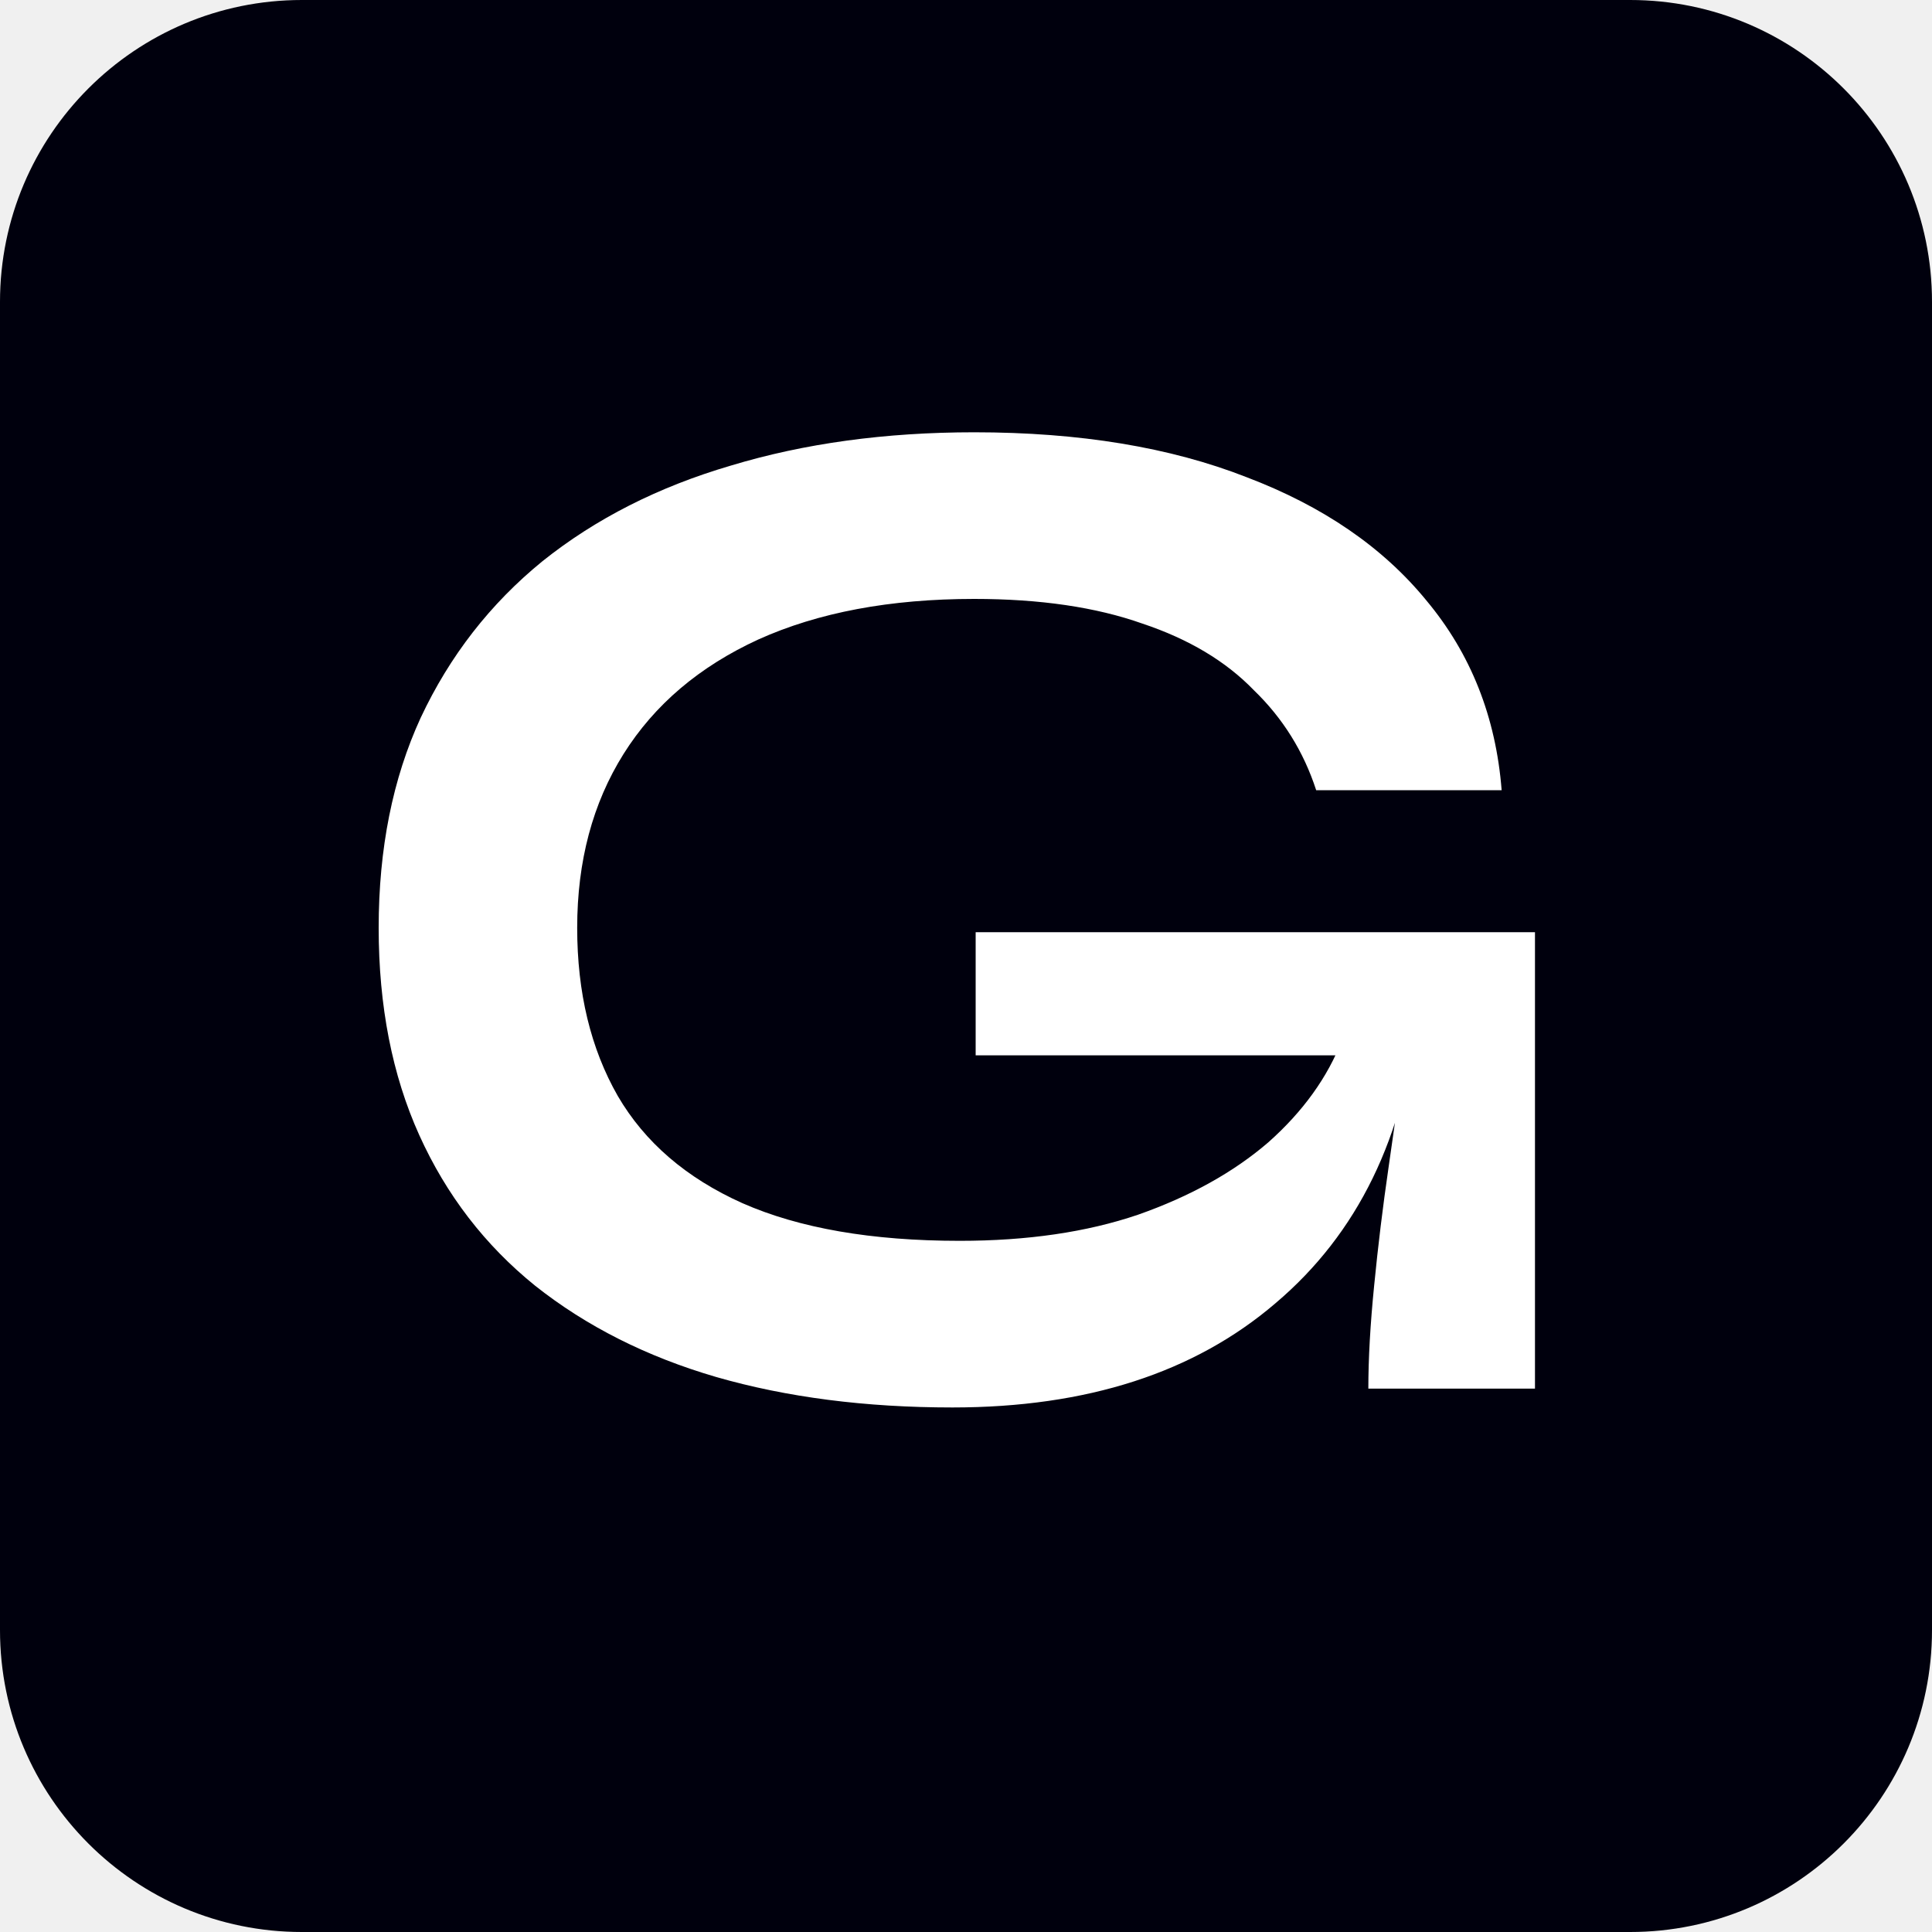
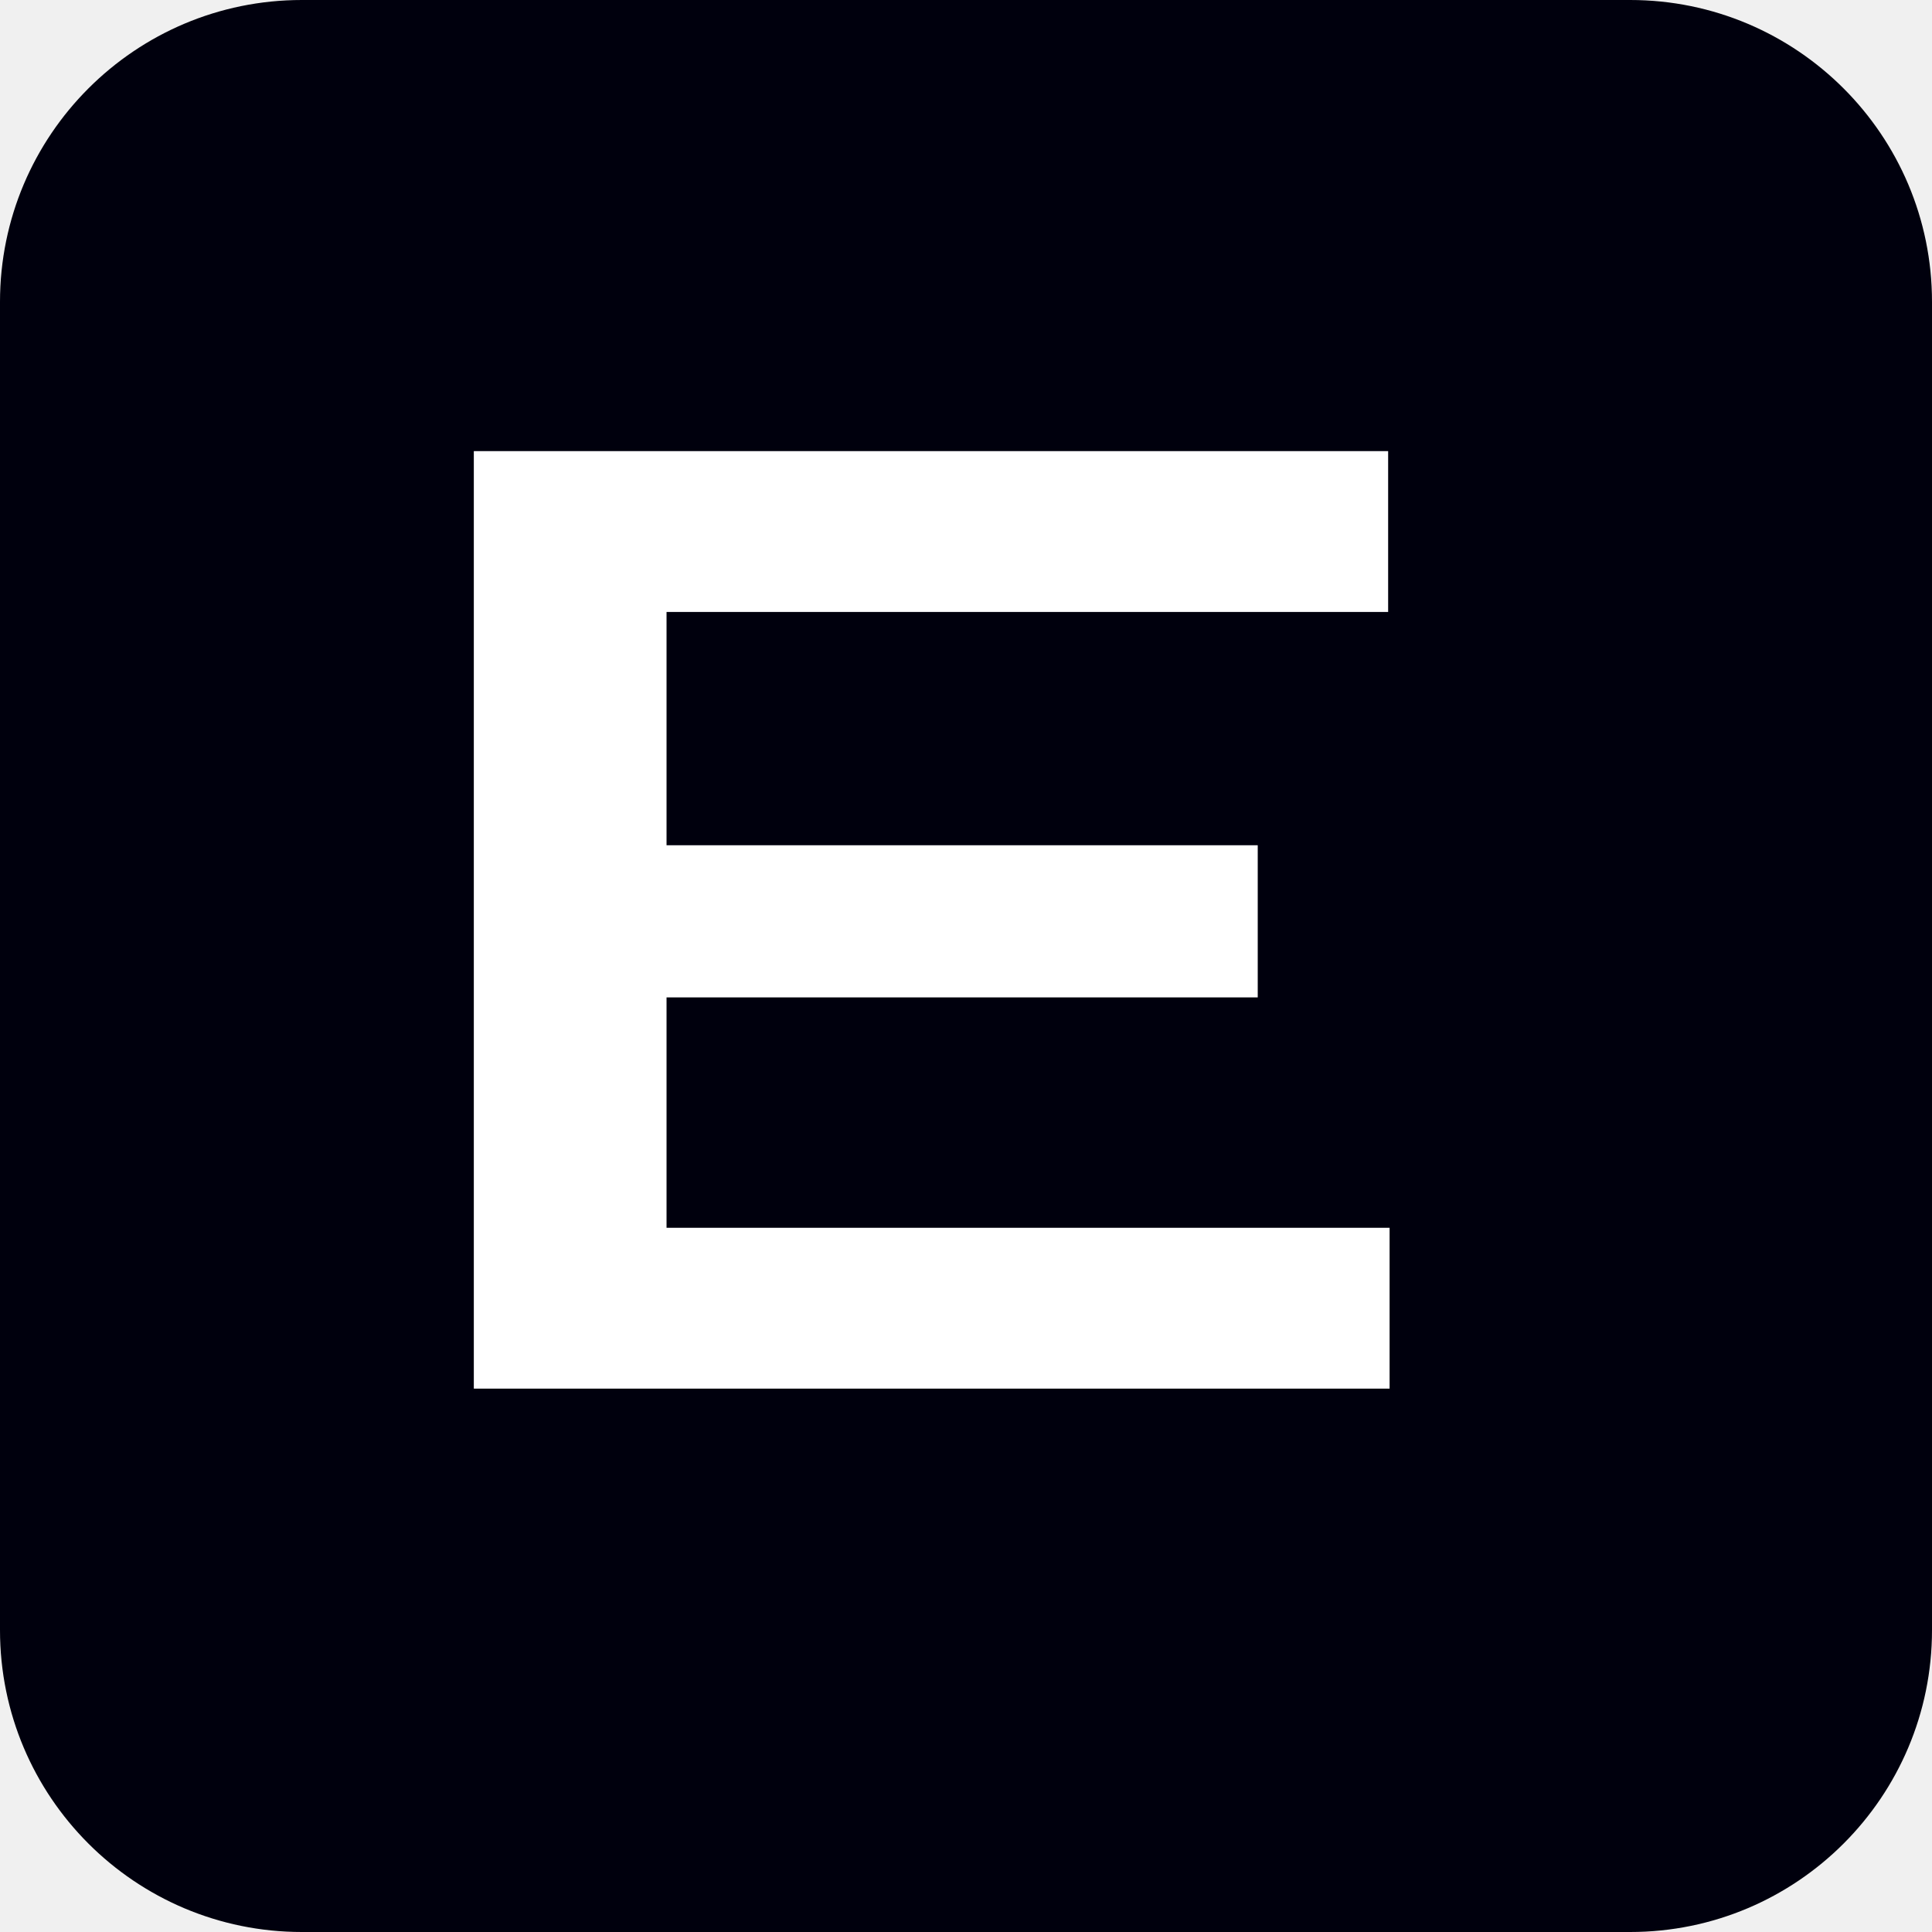
<svg xmlns="http://www.w3.org/2000/svg" width="32" height="32" viewBox="0 0 32 32" fill="none">
  <rect width="32" height="32" rx="5" fill="#00000D" />
-   <path d="M15.776 23.312C14.336 23.312 13.032 23.144 11.864 22.808C10.712 22.472 9.712 21.968 8.864 21.296C8.032 20.624 7.392 19.792 6.944 18.8C6.496 17.808 6.272 16.664 6.272 15.368C6.272 14.056 6.504 12.896 6.968 11.888C7.448 10.864 8.12 10 8.984 9.296C9.864 8.592 10.904 8.064 12.104 7.712C13.32 7.344 14.664 7.16 16.136 7.16C17.88 7.16 19.384 7.408 20.648 7.904C21.912 8.384 22.904 9.064 23.624 9.944C24.36 10.824 24.776 11.872 24.872 13.088H21.8C21.592 12.448 21.248 11.896 20.768 11.432C20.304 10.952 19.688 10.584 18.92 10.328C18.152 10.056 17.224 9.92 16.136 9.92C14.744 9.92 13.552 10.144 12.56 10.592C11.584 11.04 10.84 11.672 10.328 12.488C9.816 13.304 9.56 14.264 9.56 15.368C9.56 16.44 9.784 17.368 10.232 18.152C10.68 18.92 11.368 19.512 12.296 19.928C13.24 20.344 14.44 20.552 15.896 20.552C17.016 20.552 18 20.408 18.848 20.12C19.712 19.816 20.432 19.416 21.008 18.92C21.584 18.408 21.992 17.84 22.232 17.216L23.48 16.76C23.272 18.824 22.488 20.432 21.128 21.584C19.784 22.736 18 23.312 15.776 23.312ZM22.664 23C22.664 22.504 22.696 21.936 22.76 21.296C22.824 20.64 22.904 19.984 23 19.328C23.096 18.656 23.184 18.04 23.264 17.48H16.16V15.44H25.424V23H22.664Z" fill="white" />
+   <path d="M11.04 16.52V20.336H23.016V23H7.848V7.472H22.992V10.136H11.04V14H20.832V16.52H11.04Z" fill="white" />
</svg>
